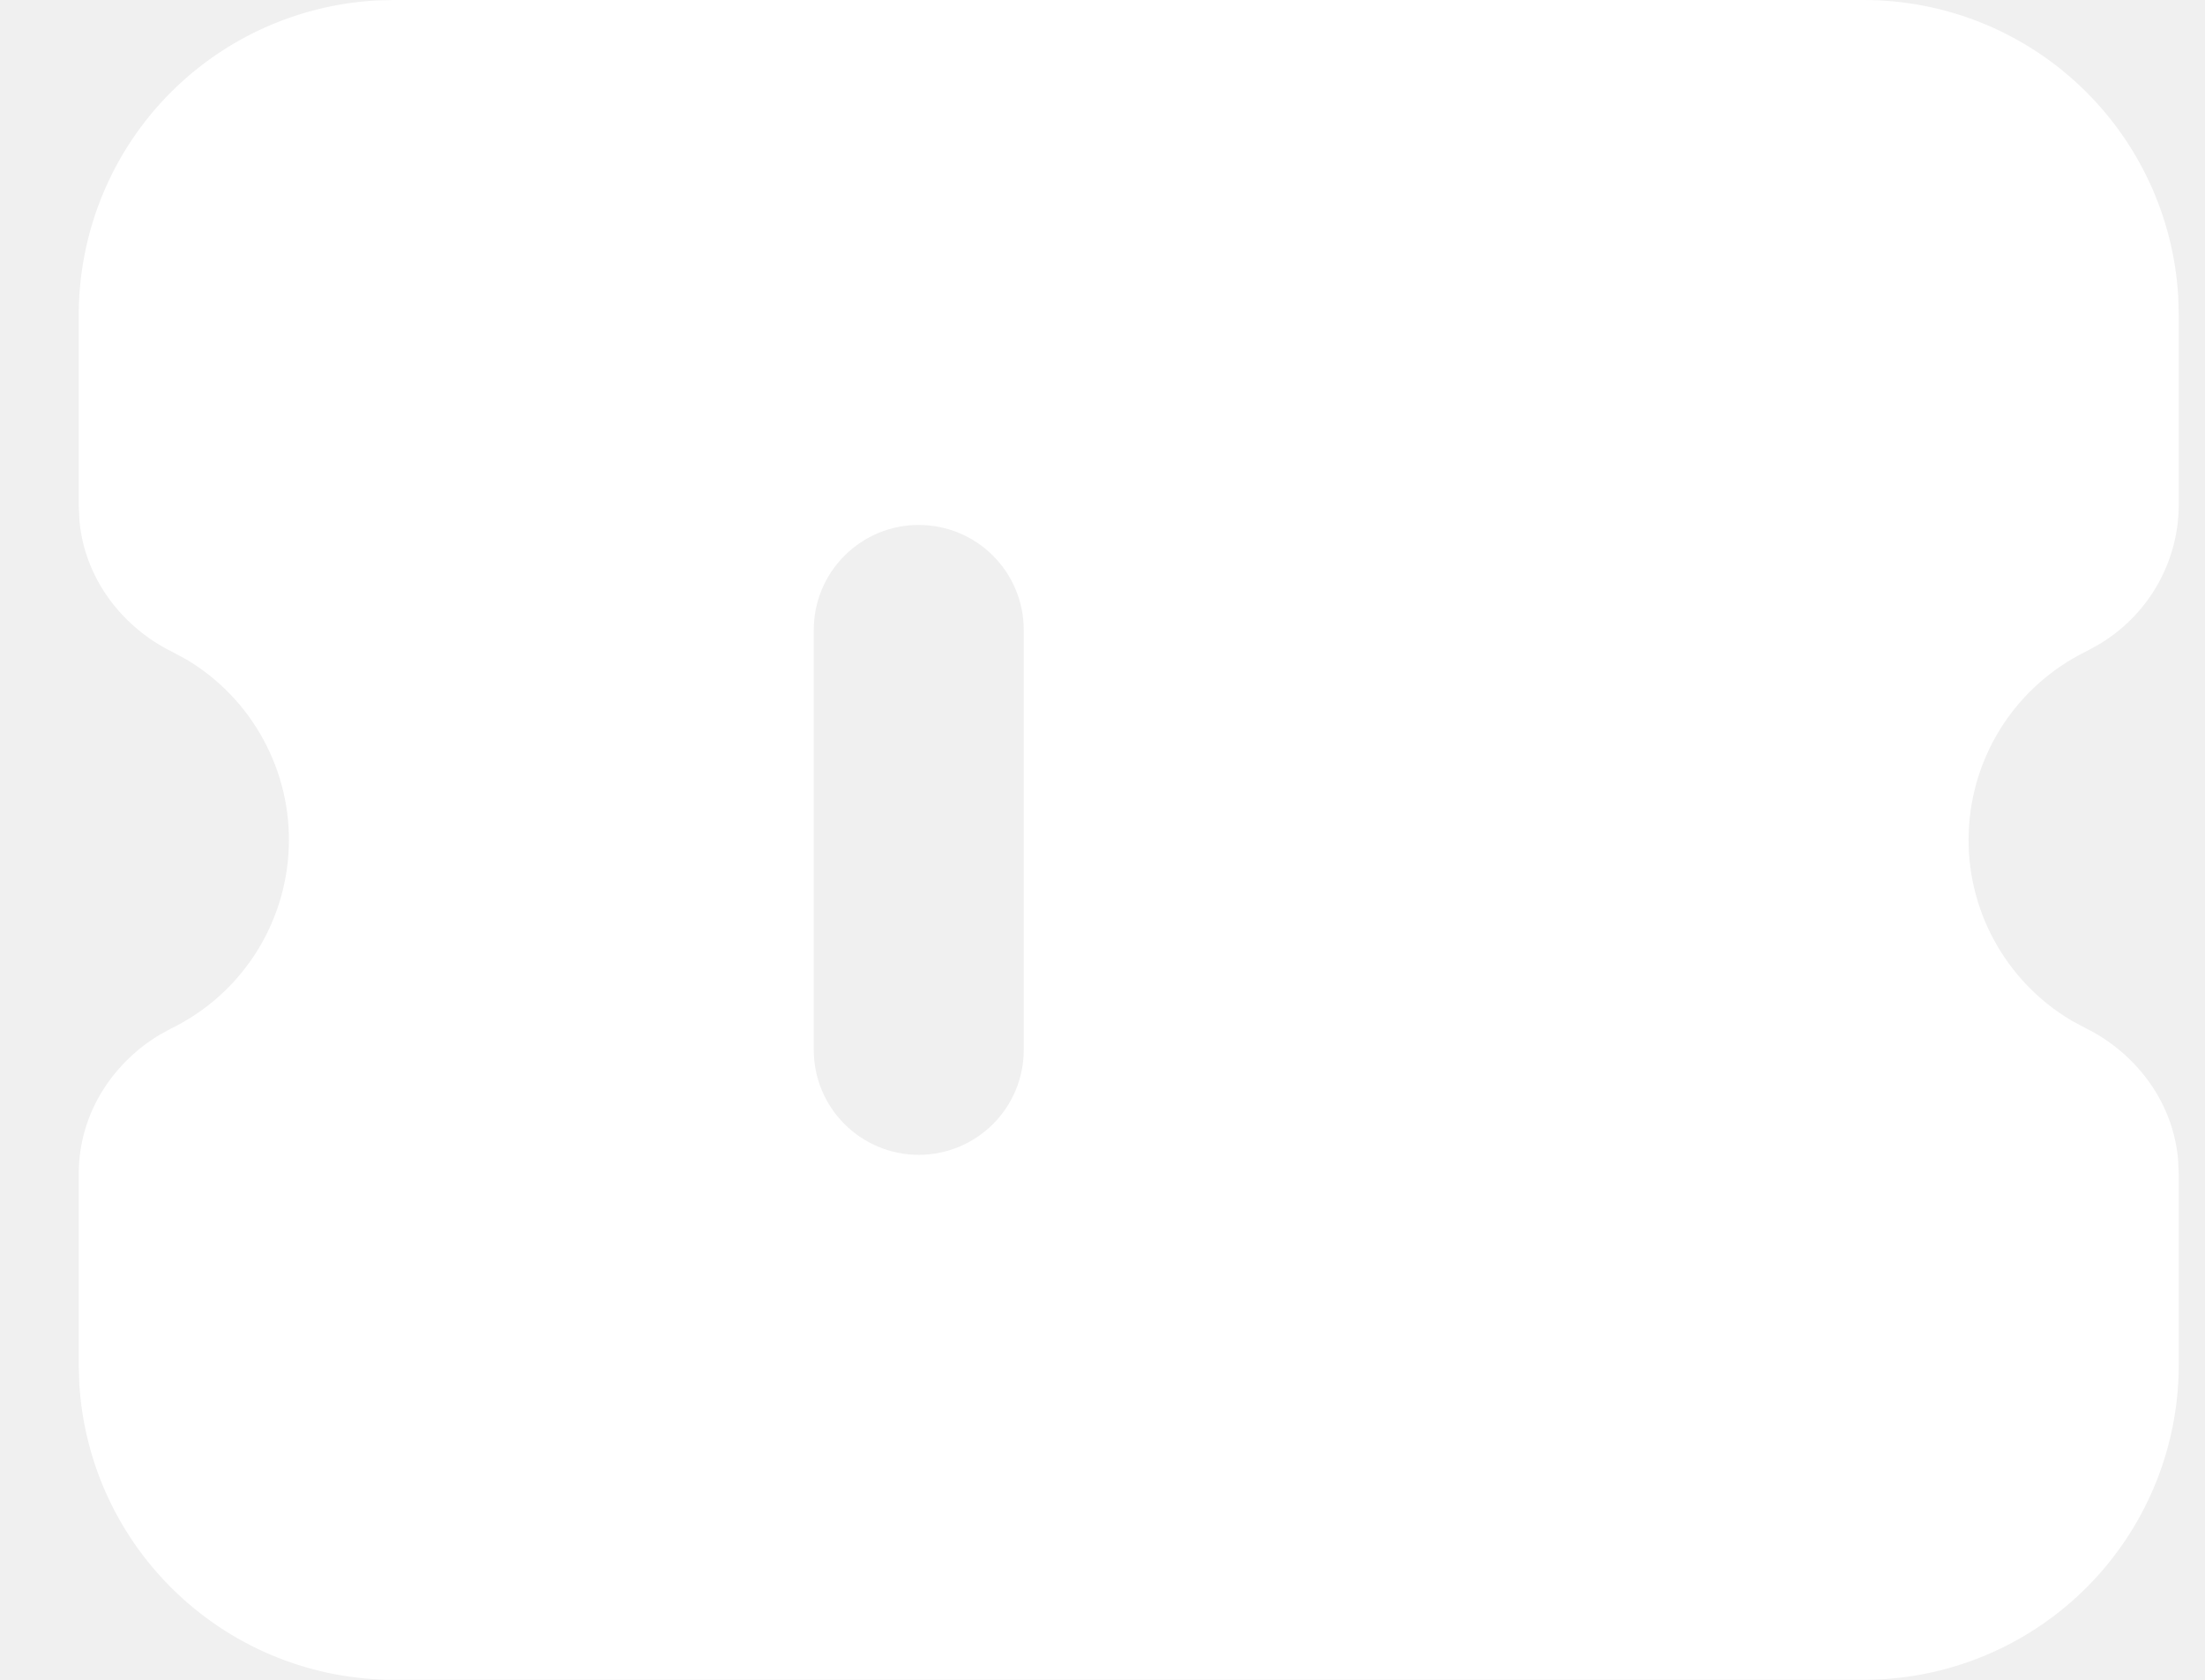
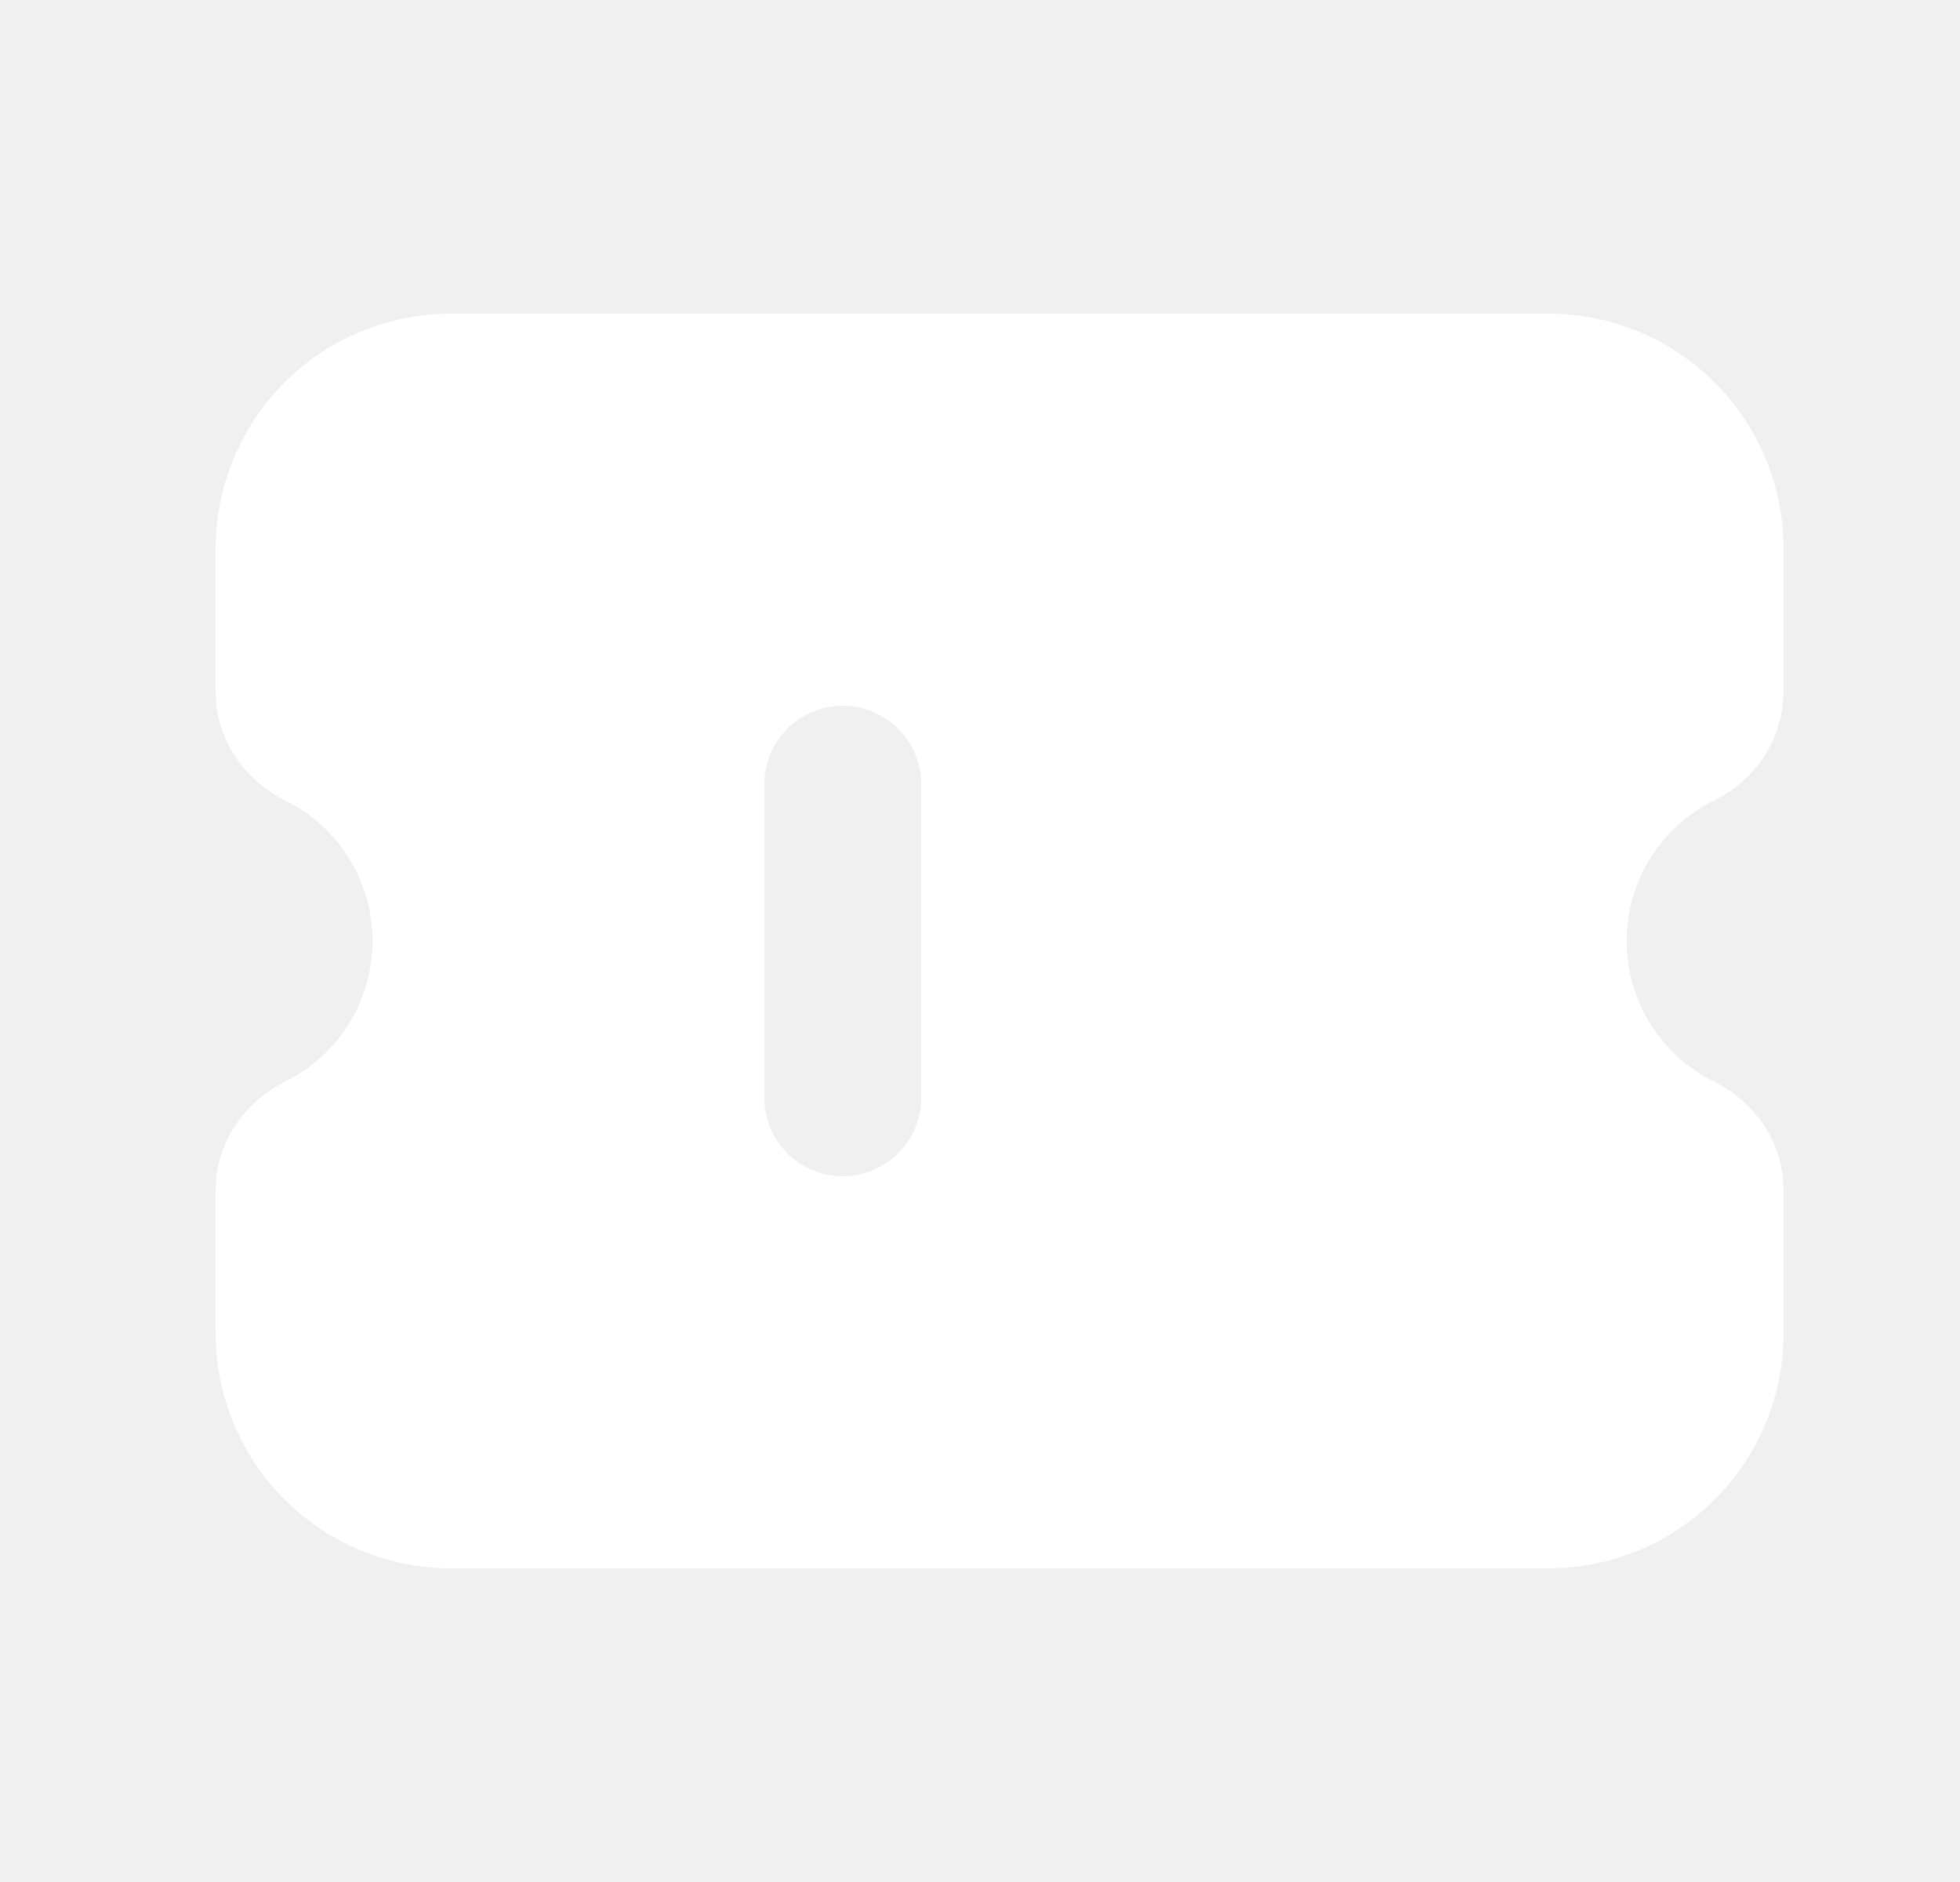
- <svg xmlns="http://www.w3.org/2000/svg" width="21" height="16" viewBox="0 0 21 16" fill="none">
-   <path d="M17.75 -0C18.515 -0 19.252 0.292 19.808 0.817C20.365 1.342 20.7 2.06 20.745 2.824L20.75 3V4.817C20.748 5.087 20.675 5.352 20.539 5.585C20.403 5.818 20.208 6.012 19.974 6.147L19.867 6.205C19.544 6.364 19.269 6.607 19.072 6.909C18.876 7.211 18.764 7.56 18.75 7.921C18.735 8.281 18.819 8.638 18.991 8.955C19.163 9.271 19.417 9.536 19.727 9.72L19.867 9.795C20.3 10.009 20.687 10.451 20.743 11.035L20.75 11.183V13C20.75 13.765 20.458 14.501 19.933 15.058C19.408 15.615 18.69 15.95 17.926 15.995L17.75 16H3.75C2.985 16 2.248 15.707 1.692 15.182C1.135 14.658 0.8 13.94 0.755 13.176L0.75 13V11.183C0.75 10.577 1.102 10.105 1.526 9.853L1.633 9.795C1.957 9.636 2.231 9.393 2.428 9.091C2.624 8.789 2.736 8.439 2.75 8.079C2.765 7.719 2.681 7.362 2.509 7.045C2.337 6.728 2.083 6.464 1.773 6.28L1.633 6.205C1.2 5.991 0.813 5.549 0.757 4.965L0.75 4.818V3C0.75 2.235 1.042 1.498 1.567 0.941C2.092 0.385 2.81 0.05 3.574 0.005L3.75 -0H17.75ZM8.75 5C8.485 5 8.23 5.105 8.043 5.293C7.855 5.48 7.75 5.735 7.75 6V10C7.75 10.265 7.855 10.519 8.043 10.707C8.23 10.894 8.485 11 8.75 11C9.015 11 9.27 10.894 9.457 10.707C9.645 10.519 9.75 10.265 9.75 10V6C9.75 5.735 9.645 5.48 9.457 5.293C9.27 5.105 9.015 5 8.75 5Z" fill="white" />
+ <svg xmlns="http://www.w3.org/2000/svg" width="25" height="24" viewBox="0 0 25 24" fill="none">
+   <g clip-path="url(#clip0_302_481)">
+     <path d="M19.75 4C20.515 4 21.252 4.292 21.808 4.817C22.365 5.342 22.7 6.06 22.745 6.824L22.75 7V8.817C22.748 9.087 22.675 9.352 22.539 9.585C22.403 9.818 22.208 10.012 21.974 10.147L21.867 10.205C21.544 10.364 21.269 10.607 21.072 10.909C20.876 11.211 20.764 11.56 20.75 11.921C20.735 12.281 20.819 12.638 20.991 12.955C21.163 13.271 21.417 13.536 21.727 13.72L21.867 13.795C22.3 14.009 22.687 14.451 22.743 15.035L22.75 15.183V17C22.75 17.765 22.458 18.501 21.933 19.058C21.408 19.615 20.69 19.95 19.926 19.995L19.75 20H5.75C4.985 20 4.248 19.707 3.692 19.183C3.135 18.657 2.8 17.94 2.755 17.176L2.75 17V15.183C2.75 14.577 3.102 14.105 3.526 13.853L3.633 13.795C3.957 13.636 4.231 13.393 4.428 13.091C4.624 12.789 4.736 12.439 4.75 12.079C4.765 11.719 4.681 11.361 4.509 11.045C4.337 10.728 4.083 10.464 3.773 10.28L3.633 10.205C3.2 9.991 2.813 9.549 2.757 8.965L2.75 8.818V7C2.75 6.235 3.042 5.498 3.567 4.941C4.092 4.385 4.81 4.05 5.574 4.005L5.75 4H19.75ZM10.75 9C10.485 9 10.23 9.105 10.043 9.293C9.855 9.48 9.75 9.735 9.75 10V14C9.75 14.265 9.855 14.519 10.043 14.707C10.23 14.894 10.485 15 10.75 15C11.015 15 11.27 14.894 11.457 14.707C11.645 14.519 11.75 14.265 11.75 14V10C11.75 9.735 11.645 9.48 11.457 9.293C11.27 9.105 11.015 9 10.75 9Z" fill="white" />
+   </g>
+   <defs>
+     <clipPath id="clip0_302_481">
+       <rect width="24" height="24" fill="white" transform="translate(0.75 -0.000244141)" />
+     </clipPath>
+   </defs>
</svg>
